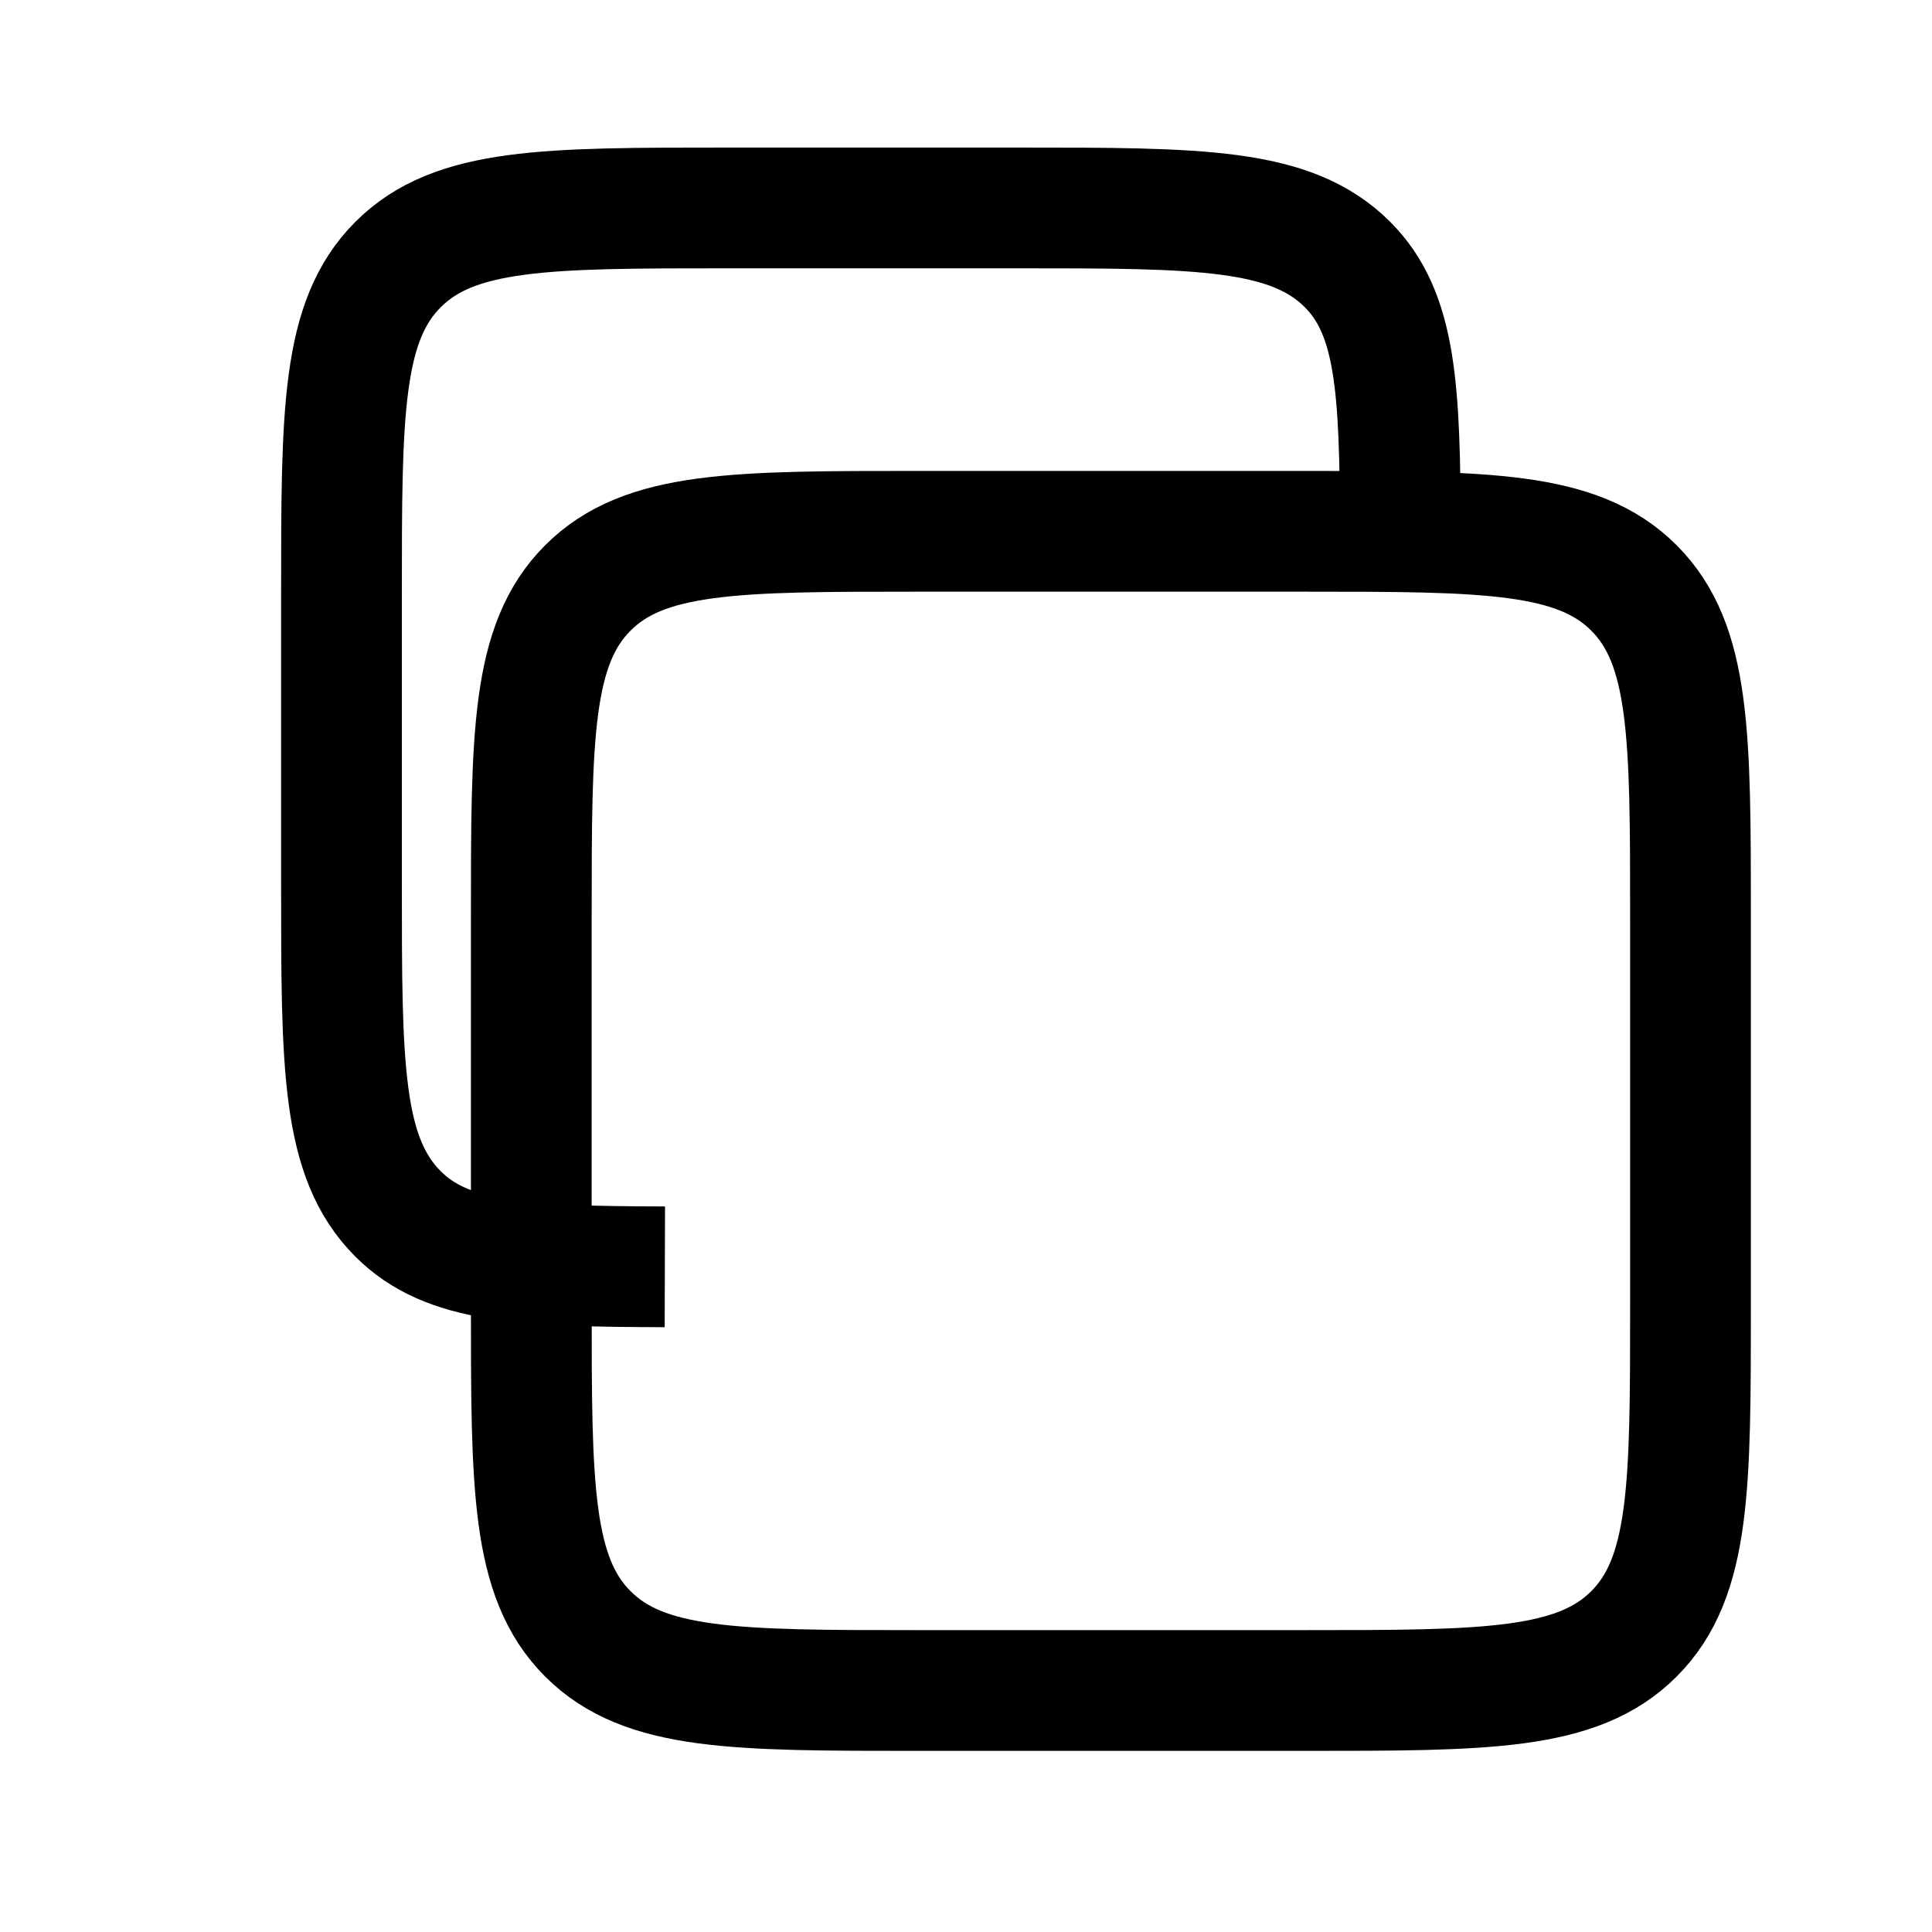
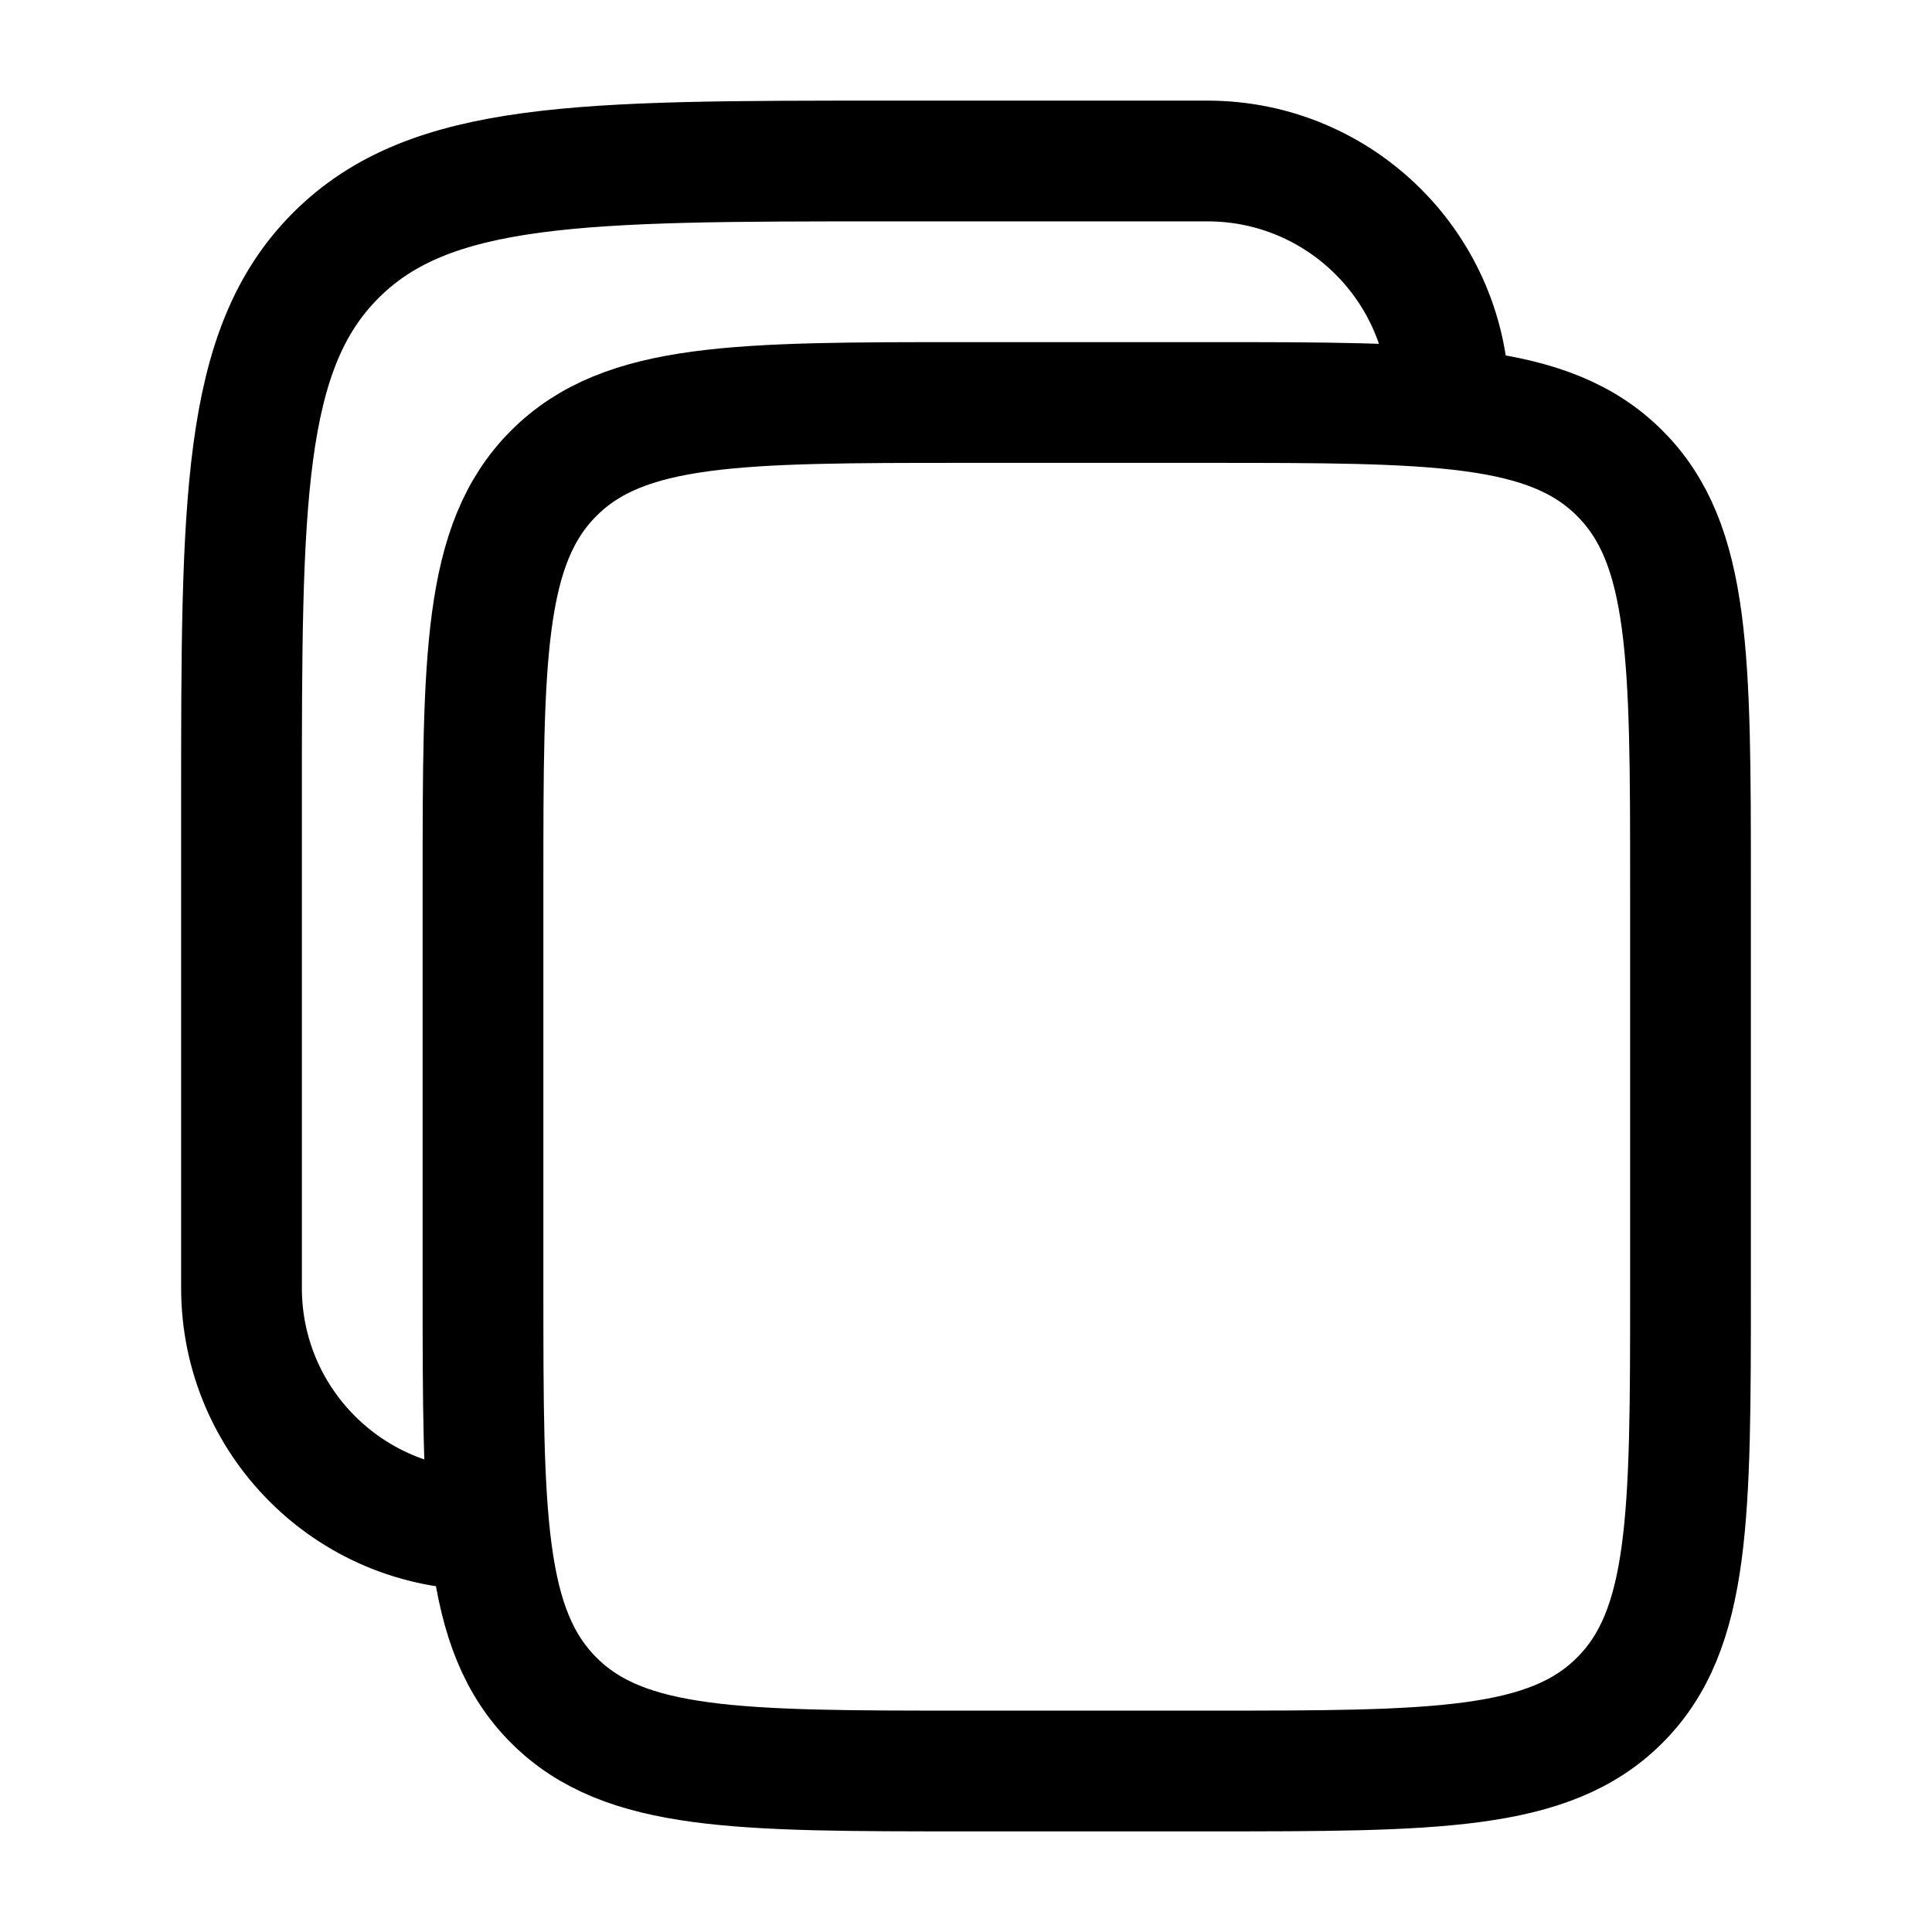
- <svg xmlns="http://www.w3.org/2000/svg" width="1em" height="1em" viewBox="0 0 24 24">
-   <g fill="none" stroke="currentColor" stroke-width="1.5">
-     <path d="M6.6 11.4c0-2.263 0-3.394.703-4.097C8.006 6.6 9.137 6.6 11.4 6.6h4.8c2.263 0 3.394 0 4.097.703c.703.703.703 1.834.703 4.097v4.8c0 2.263 0 3.394-.703 4.097c-.703.703-1.834.703-4.097.703h-4.8c-2.263 0-3.394 0-4.097-.703C6.6 19.594 6.6 18.463 6.6 16.2z" />
-     <path d="M17.396 6.6c-.005-1.774-.05-2.707-.657-3.314C16.036 2.583 14.905 2.583 12.642 2.583h-3.6c-2.263 0-3.394 0-4.097.703c-.703.703-.703 1.834-.703 4.097v3.6c0 2.263 0 3.394.703 4.097c.607.607 1.54.652 3.314.657" />
-   </g>
+ <svg xmlns="http://www.w3.org/2000/svg" width="1em" height="1em" viewBox="0 0 24 24" fill="none" stroke-width="1.5">
+   <path d="M6 11C6 8.172 6 6.757 6.879 5.879C7.757 5 9.172 5 12 5H15C17.828 5 19.243 5 20.121 5.879C21 6.757 21 8.172 21 11V16C21 18.828 21 20.243 20.121 21.121C19.243 22 17.828 22 15 22H12C9.172 22 7.757 22 6.879 21.121C6 20.243 6 18.828 6 16V11Z" stroke="currentColor" stroke-linecap="round" />
+   <path d="M6 19C4.343 19 3 17.657 3 16V10C3 6.229 3 4.343 4.172 3.172C5.343 2 7.229 2 11 2H15C16.657 2 18 3.343 18 5" stroke="currentColor" stroke-linecap="round" />
</svg>
